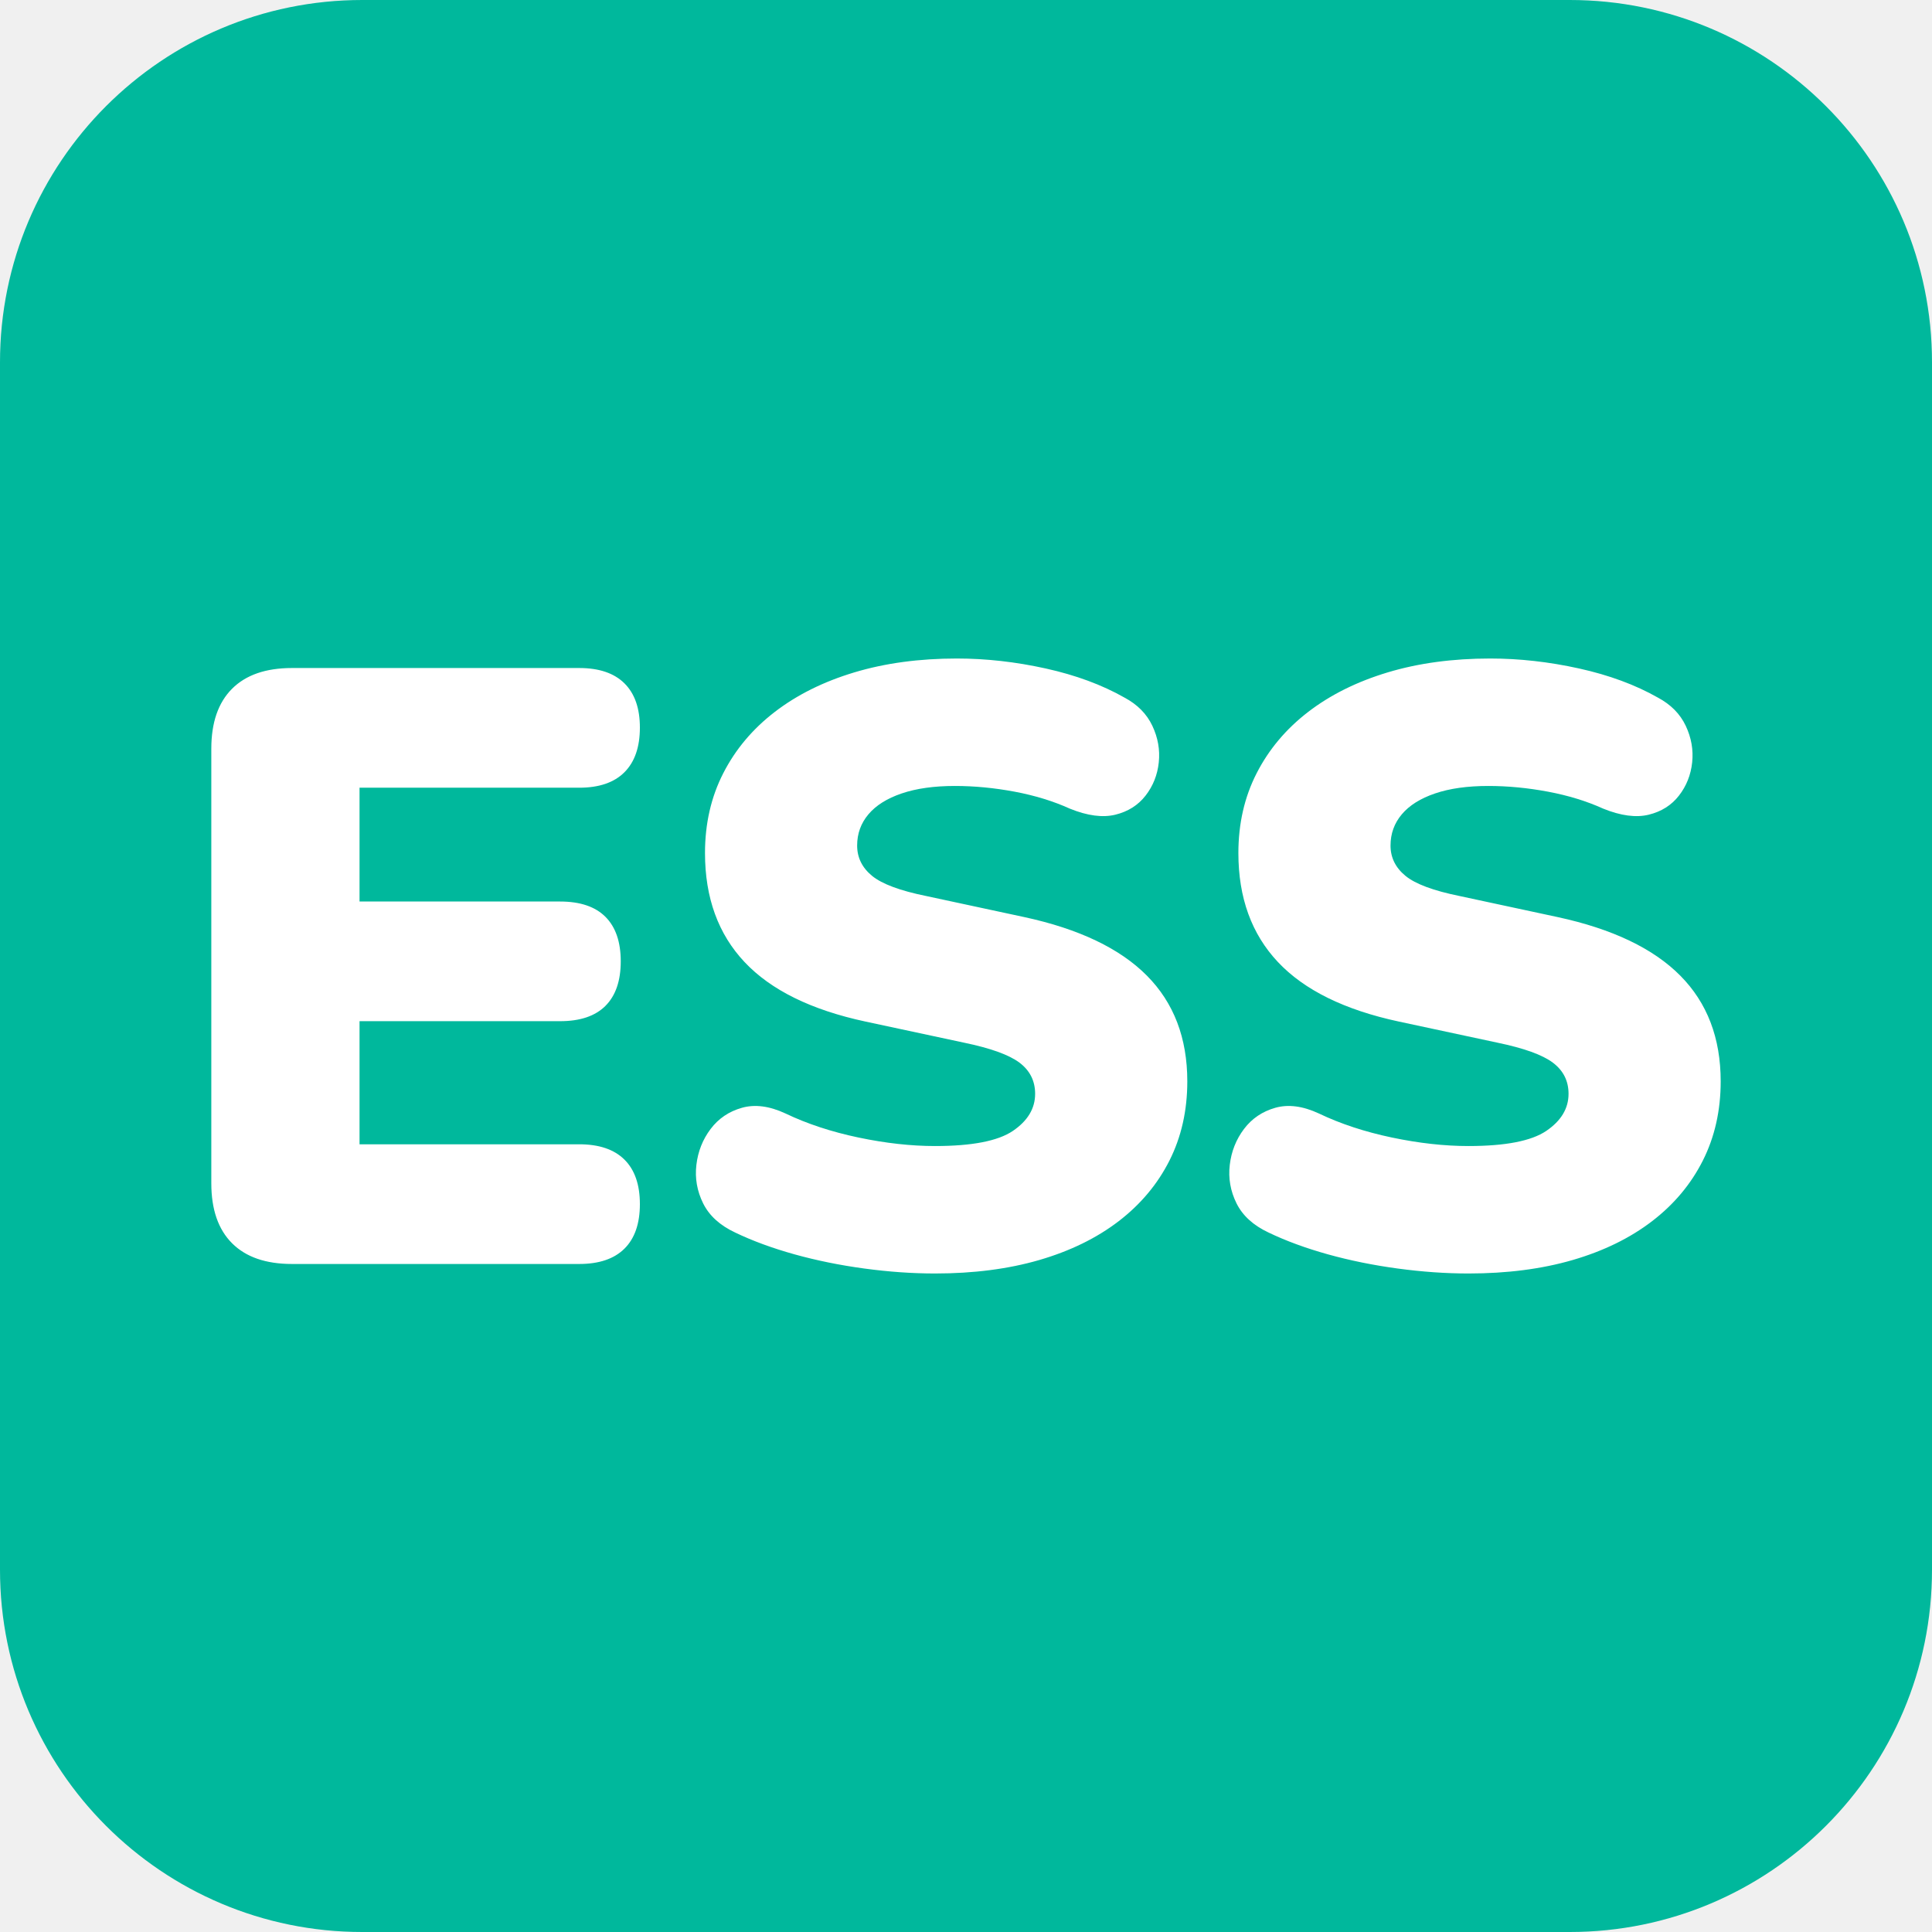
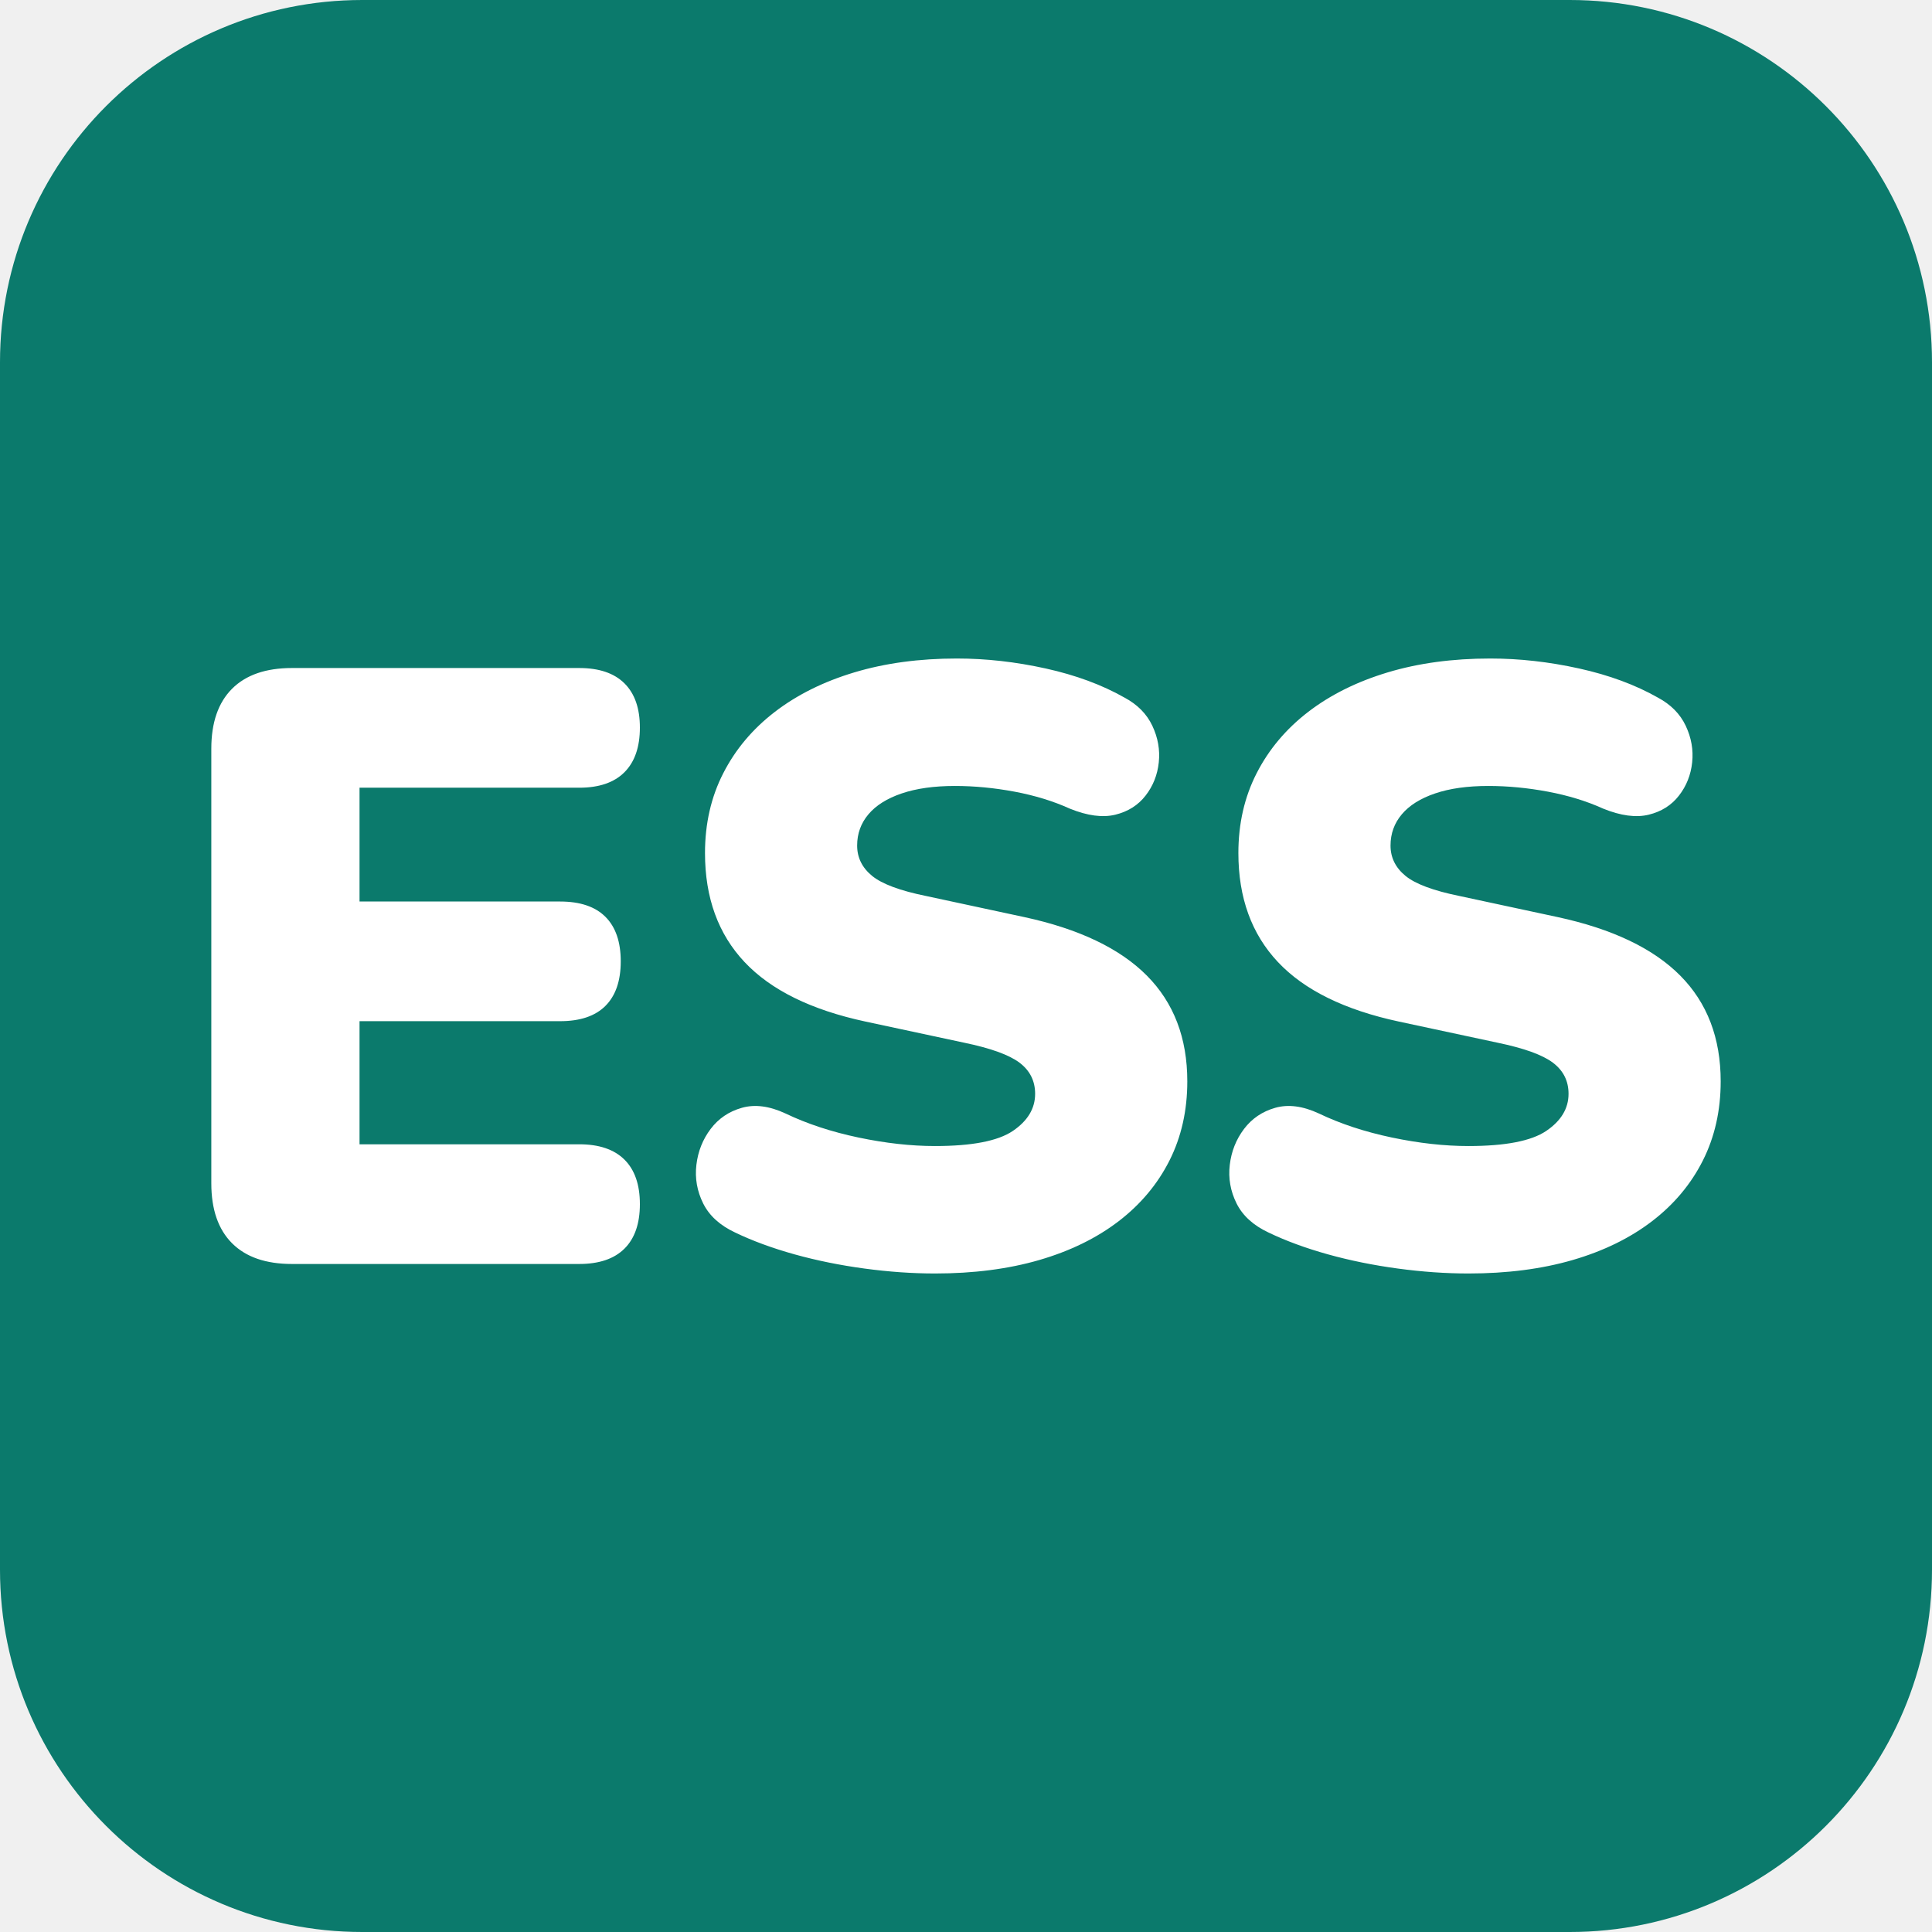
<svg xmlns="http://www.w3.org/2000/svg" viewBox="0 0 64 64">
-   <rect width="64" height="64" rx="12" fill="#00B89C" />
+   <rect width="64" height="64" rx="12" fill="#0B7A6C" />
  <path fill="#fff" d="M9.673 41.871Q8.373 41.871 7.687 41.184Q7.0 40.497 7.0 39.198V24.802Q7.0 23.503 7.687 22.816Q8.373 22.129 9.673 22.129H19.187Q20.173 22.129 20.685 22.636Q21.197 23.143 21.197 24.102Q21.197 25.07 20.685 25.582Q20.173 26.094 19.187 26.094H11.91V29.864H18.553Q19.549 29.864 20.056 30.371Q20.563 30.878 20.563 31.846Q20.563 32.814 20.056 33.321Q19.549 33.828 18.553 33.828H11.91V37.906H19.187Q20.173 37.906 20.685 38.413Q21.197 38.92 21.197 39.888Q21.197 40.857 20.685 41.364Q20.173 41.871 19.187 41.871ZM30.974 42.186Q29.849 42.186 28.635 42.022Q27.421 41.858 26.32 41.552Q25.219 41.245 24.351 40.828Q23.596 40.474 23.293 39.864Q22.99 39.254 23.069 38.586Q23.148 37.919 23.54 37.399Q23.932 36.879 24.577 36.697Q25.222 36.514 26.022 36.886Q27.093 37.399 28.439 37.682Q29.784 37.964 30.974 37.964Q32.811 37.964 33.551 37.464Q34.29 36.963 34.29 36.234Q34.29 35.594 33.773 35.203Q33.256 34.813 31.931 34.539L28.672 33.841Q25.976 33.263 24.665 31.87Q23.354 30.478 23.354 28.258Q23.354 26.796 23.959 25.614Q24.563 24.431 25.666 23.583Q26.768 22.735 28.299 22.274Q29.829 21.814 31.698 21.814Q33.146 21.814 34.64 22.144Q36.134 22.475 37.249 23.108Q37.894 23.452 38.173 24.043Q38.452 24.634 38.386 25.256Q38.32 25.878 37.949 26.355Q37.578 26.833 36.947 26.988Q36.315 27.142 35.441 26.788Q34.619 26.415 33.609 26.225Q32.598 26.036 31.634 26.036Q30.597 26.036 29.869 26.284Q29.142 26.531 28.768 26.975Q28.394 27.418 28.394 28.01Q28.394 28.607 28.887 29.013Q29.381 29.418 30.683 29.682L33.932 30.38Q36.65 30.968 37.991 32.318Q39.331 33.667 39.331 35.821Q39.331 37.272 38.74 38.445Q38.149 39.617 37.056 40.455Q35.962 41.293 34.427 41.74Q32.891 42.186 30.974 42.186ZM48.643 42.186Q47.518 42.186 46.304 42.022Q45.09 41.858 43.989 41.552Q42.888 41.245 42.02 40.828Q41.266 40.474 40.962 39.864Q40.659 39.254 40.738 38.586Q40.817 37.919 41.209 37.399Q41.602 36.879 42.246 36.697Q42.891 36.514 43.691 36.886Q44.762 37.399 46.108 37.682Q47.453 37.964 48.643 37.964Q50.48 37.964 51.22 37.464Q51.96 36.963 51.96 36.234Q51.96 35.594 51.442 35.203Q50.925 34.813 49.6 34.539L46.341 33.841Q43.645 33.263 42.334 31.87Q41.023 30.478 41.023 28.258Q41.023 26.796 41.628 25.614Q42.233 24.431 43.335 23.583Q44.438 22.735 45.968 22.274Q47.498 21.814 49.367 21.814Q50.815 21.814 52.309 22.144Q53.803 22.475 54.918 23.108Q55.563 23.452 55.842 24.043Q56.121 24.634 56.055 25.256Q55.989 25.878 55.618 26.355Q55.248 26.833 54.616 26.988Q53.984 27.142 53.11 26.788Q52.288 26.415 51.278 26.225Q50.267 26.036 49.304 26.036Q48.266 26.036 47.538 26.284Q46.811 26.531 46.437 26.975Q46.063 27.418 46.063 28.01Q46.063 28.607 46.557 29.013Q47.05 29.418 48.352 29.682L51.601 30.38Q54.32 30.968 55.66 32.318Q57.0 33.667 57.0 35.821Q57.0 37.272 56.409 38.445Q55.819 39.617 54.725 40.455Q53.631 41.293 52.096 41.74Q50.561 42.186 48.643 42.186Z" />
</svg>
